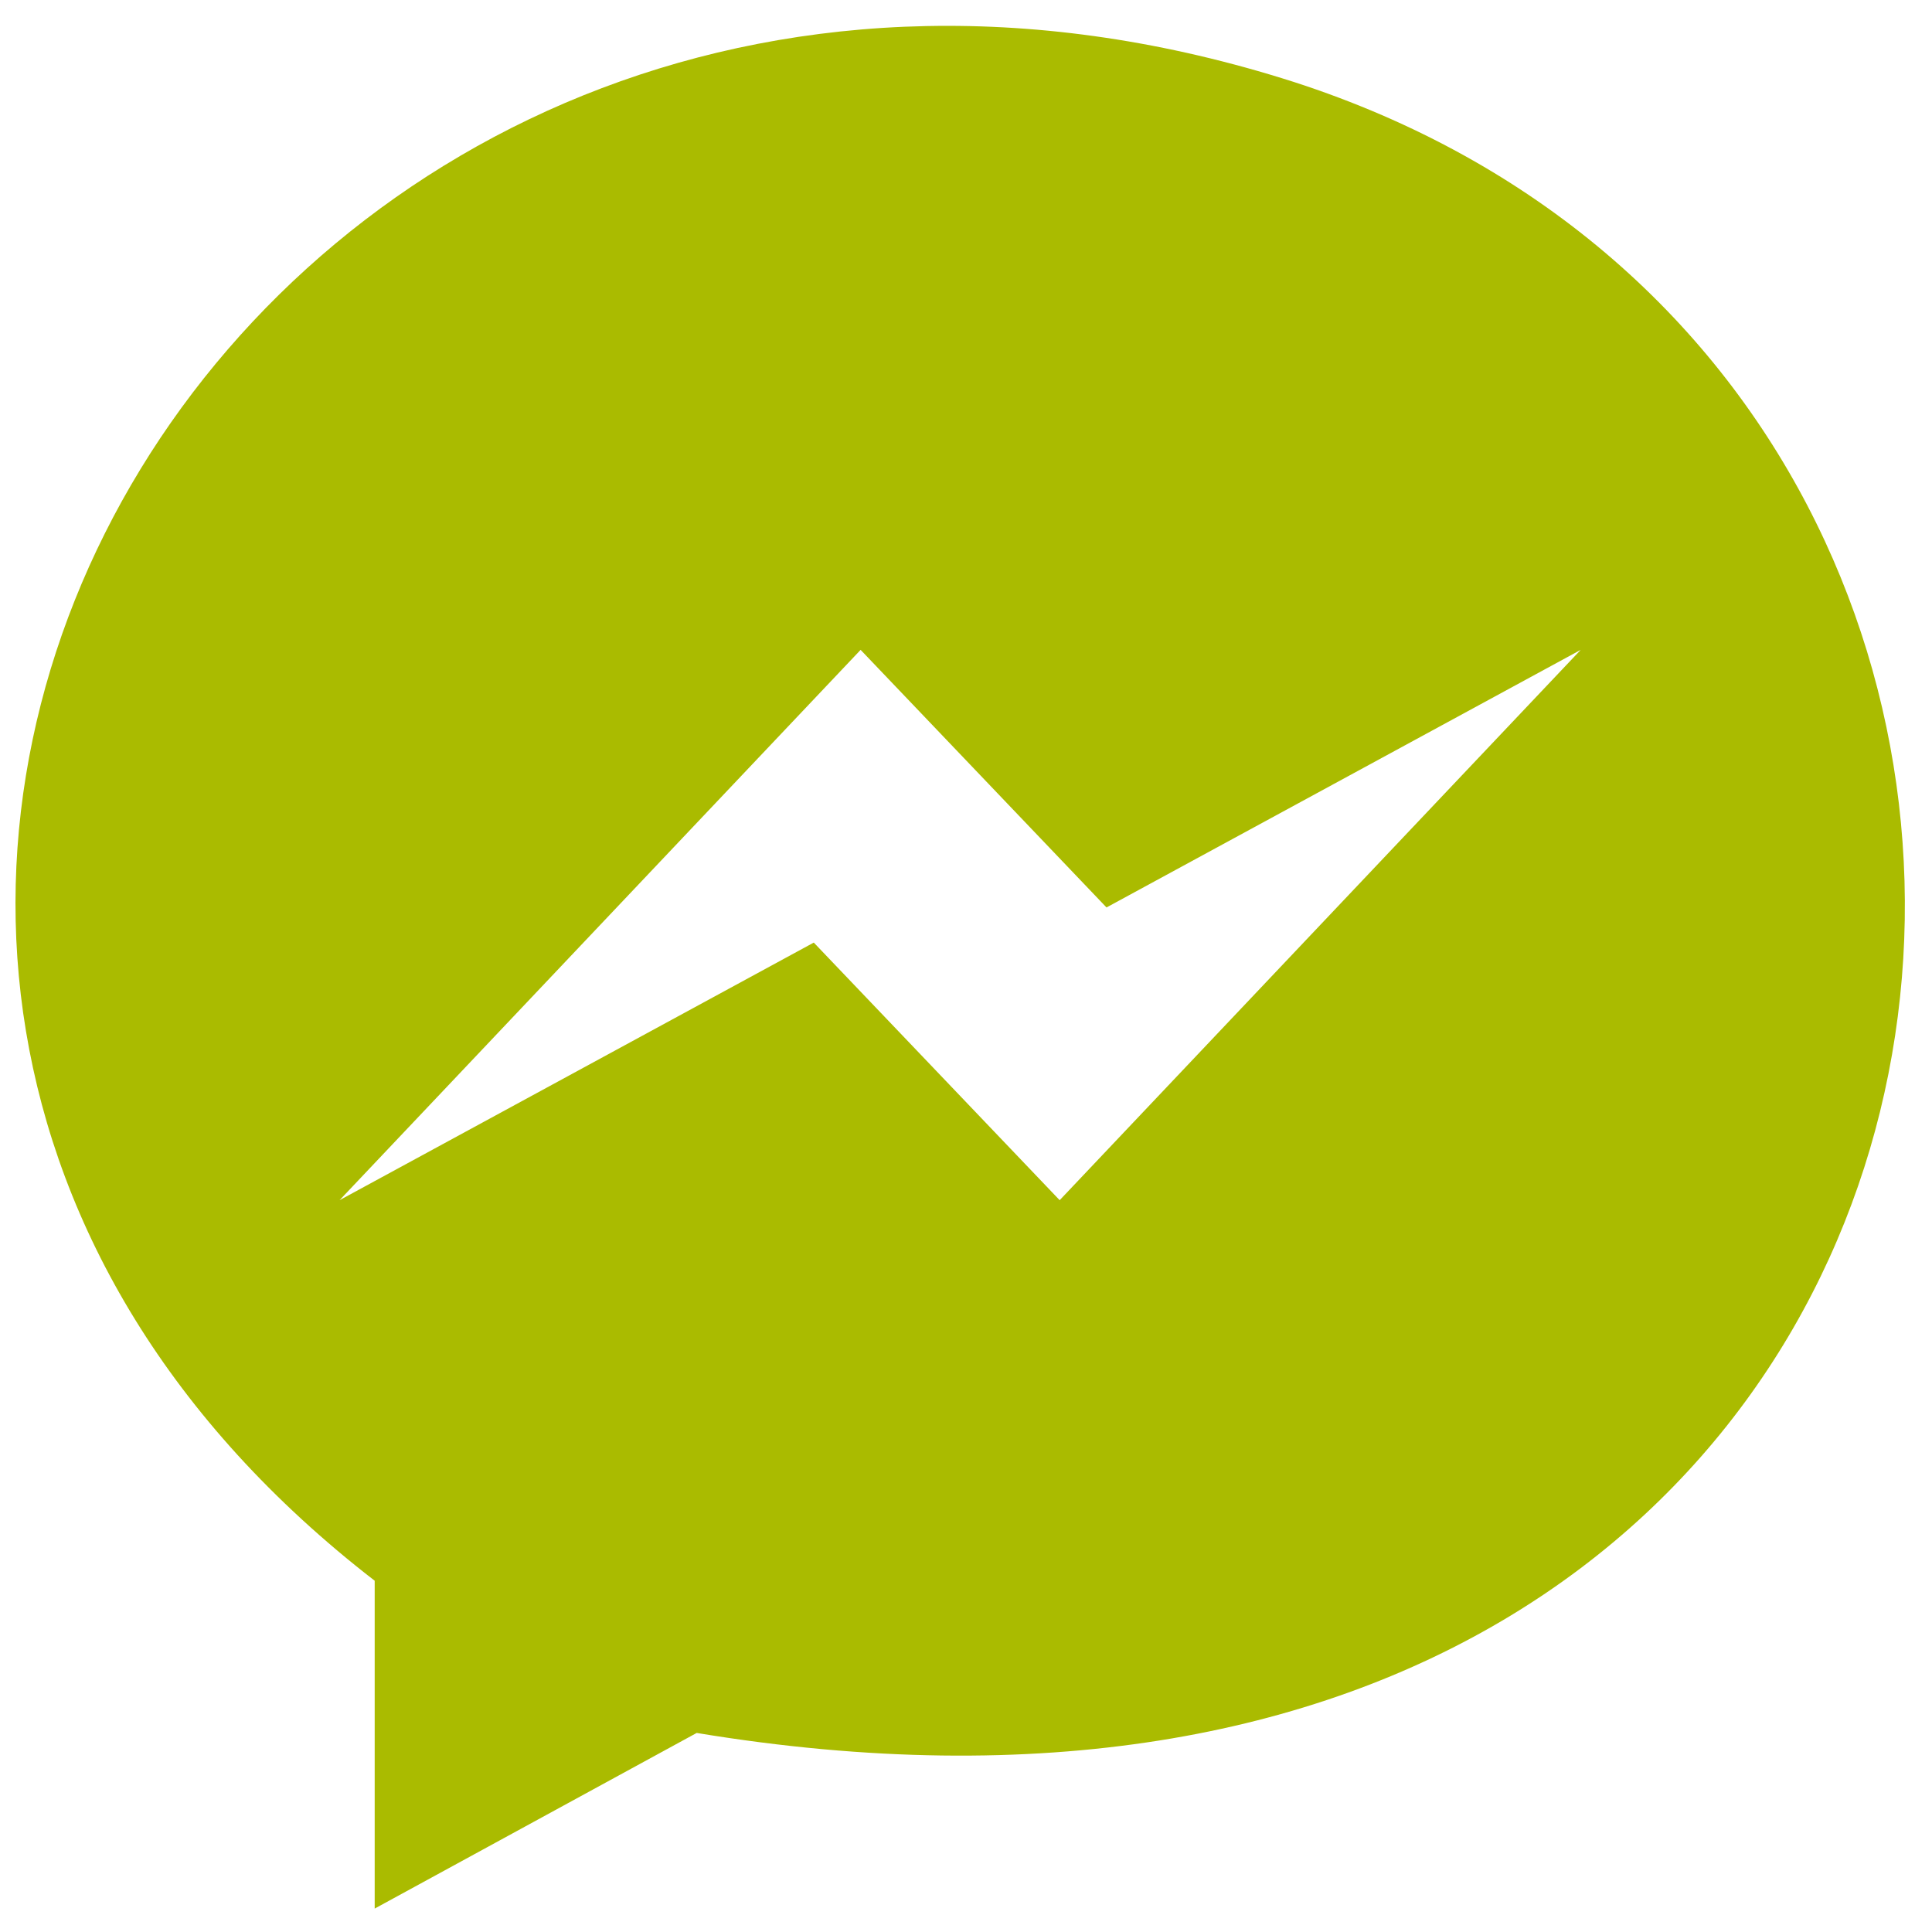
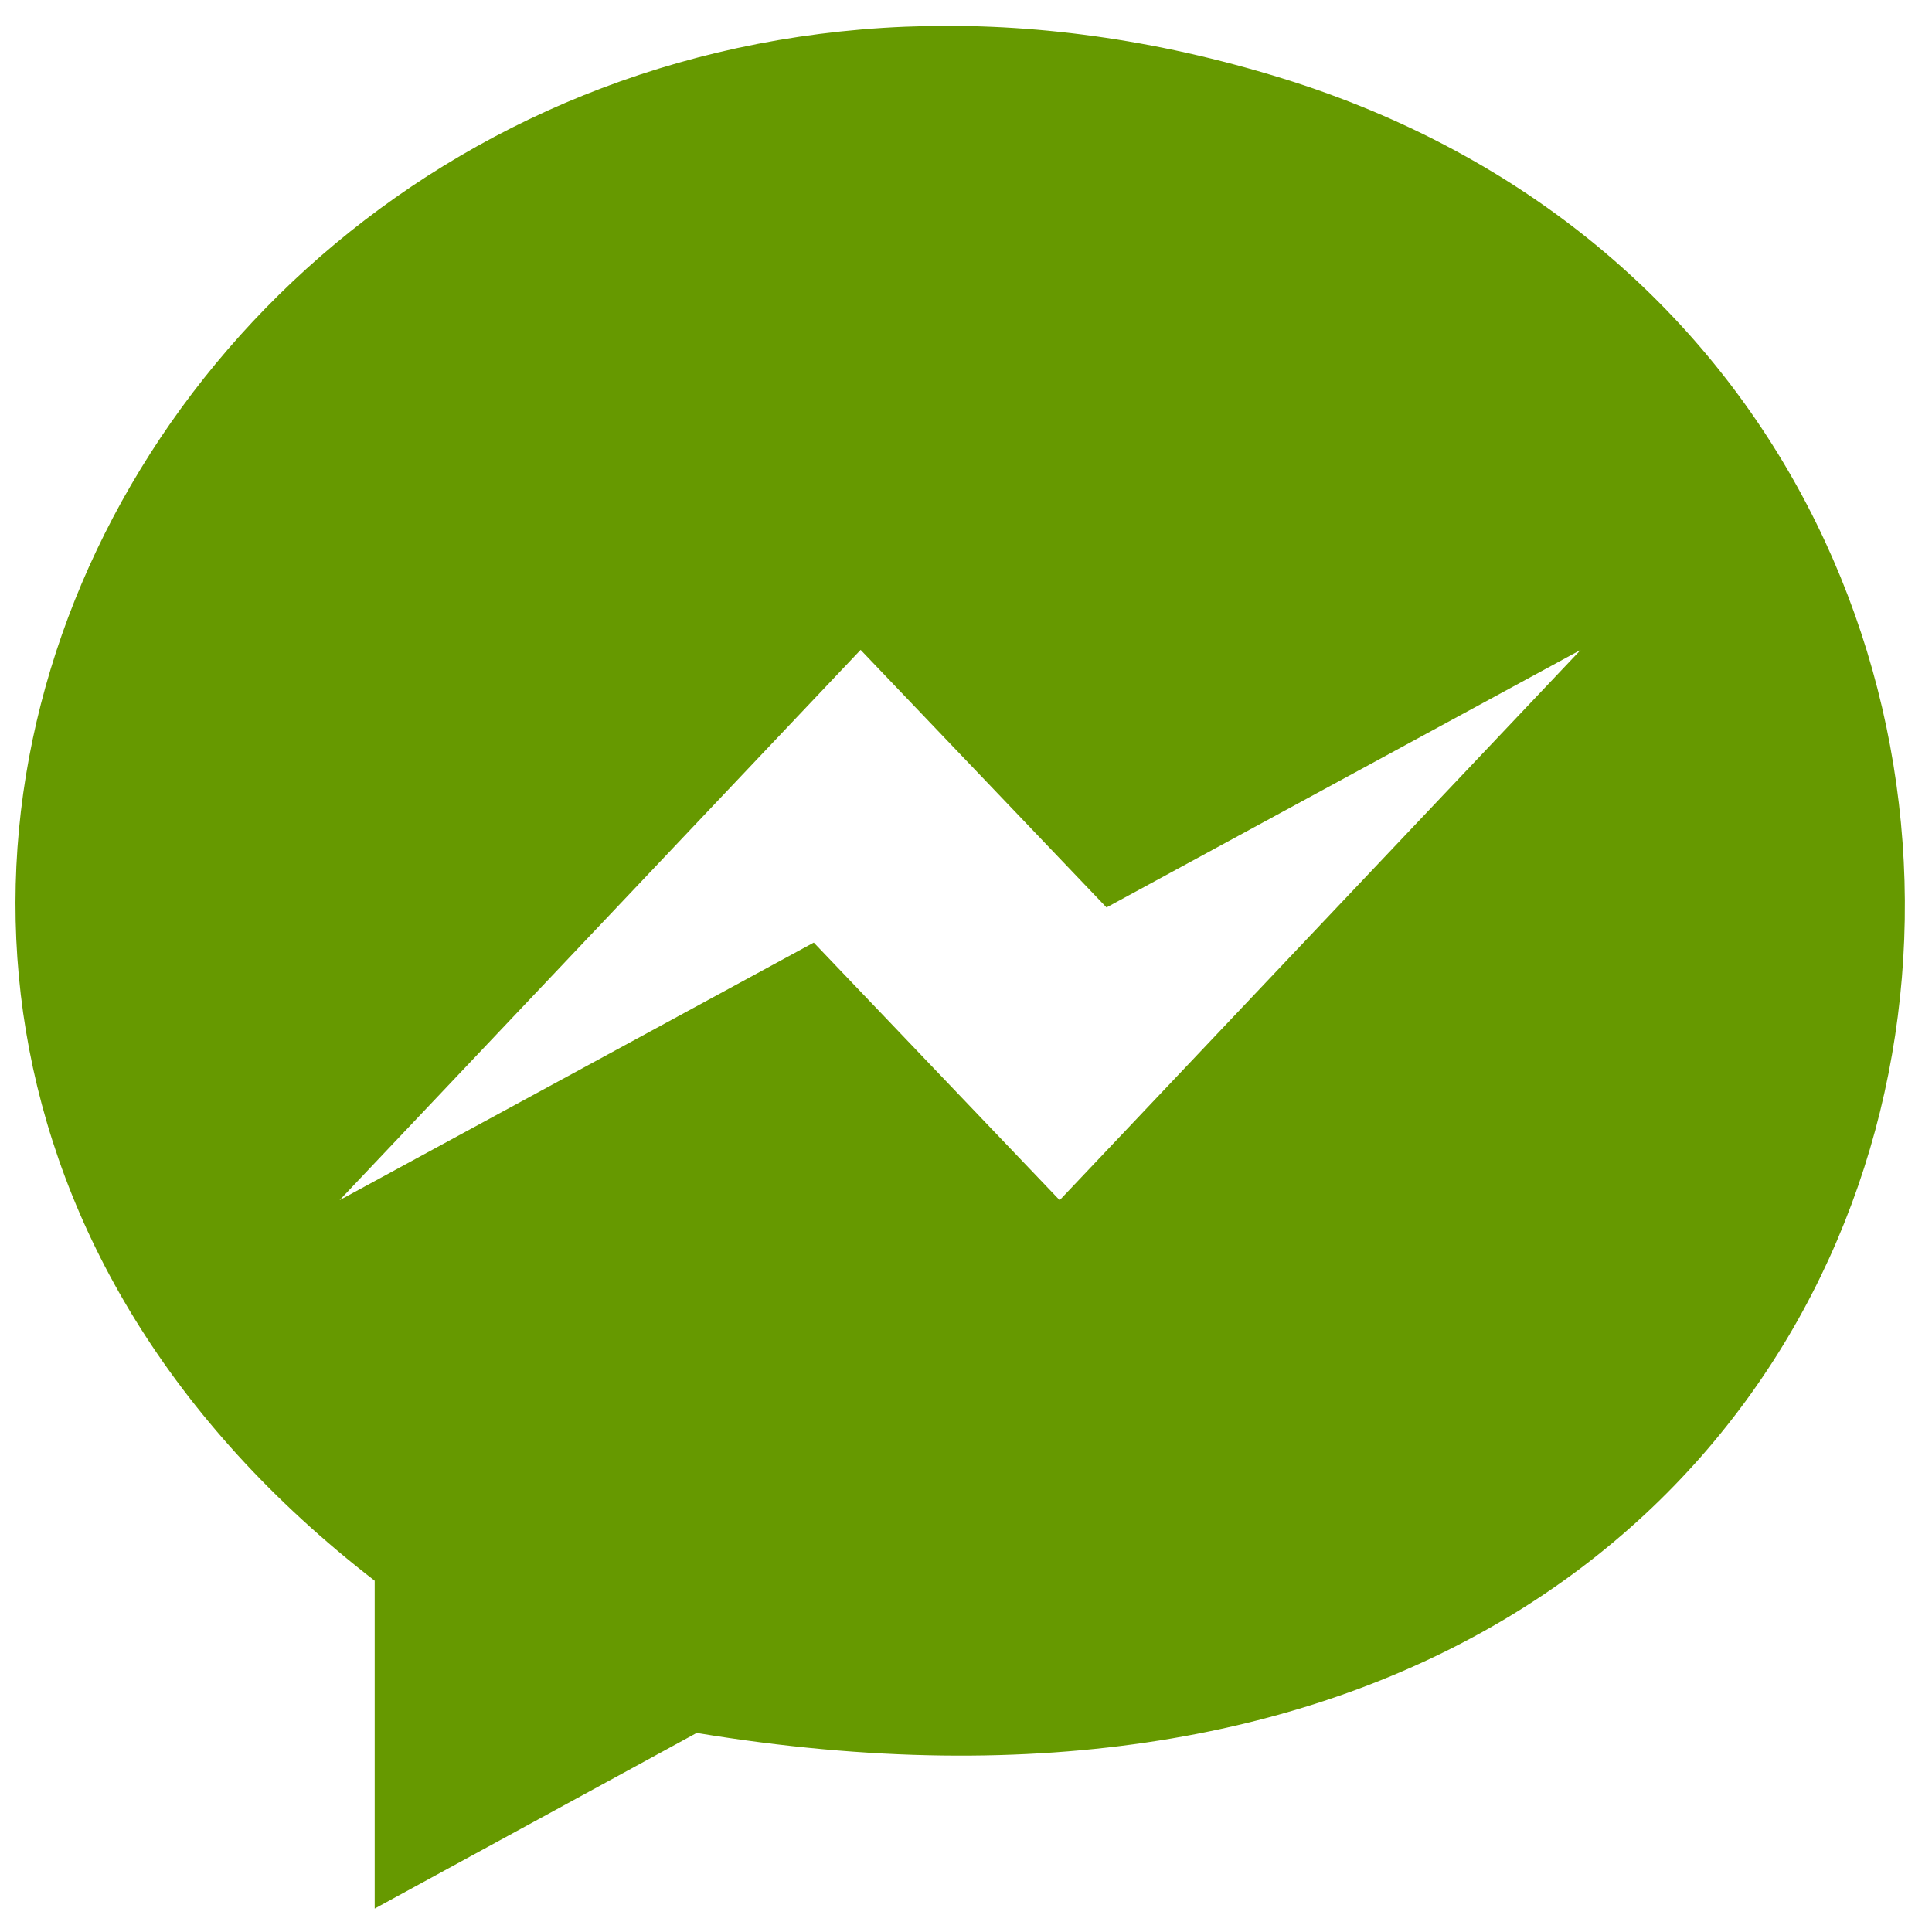
- <svg xmlns="http://www.w3.org/2000/svg" width="33" height="33" viewBox="0 0 33 33" fill="#AB0">
+ <svg xmlns="http://www.w3.org/2000/svg" width="33" height="33" viewBox="0 0 33 33" fill="#690">
  <path d="M22.1,1.4C4.6-4.2-7.7,16.1,6.4,27v5.6l5.5-3C35.5,33.5,38.8,6.8,22.1,1.4z M18.1,20.5l-4.2-4.4l-8.1,4.4 l8.9-9.4l4.2,4.4l8.1-4.4L18.1,20.5z" />
</svg>
